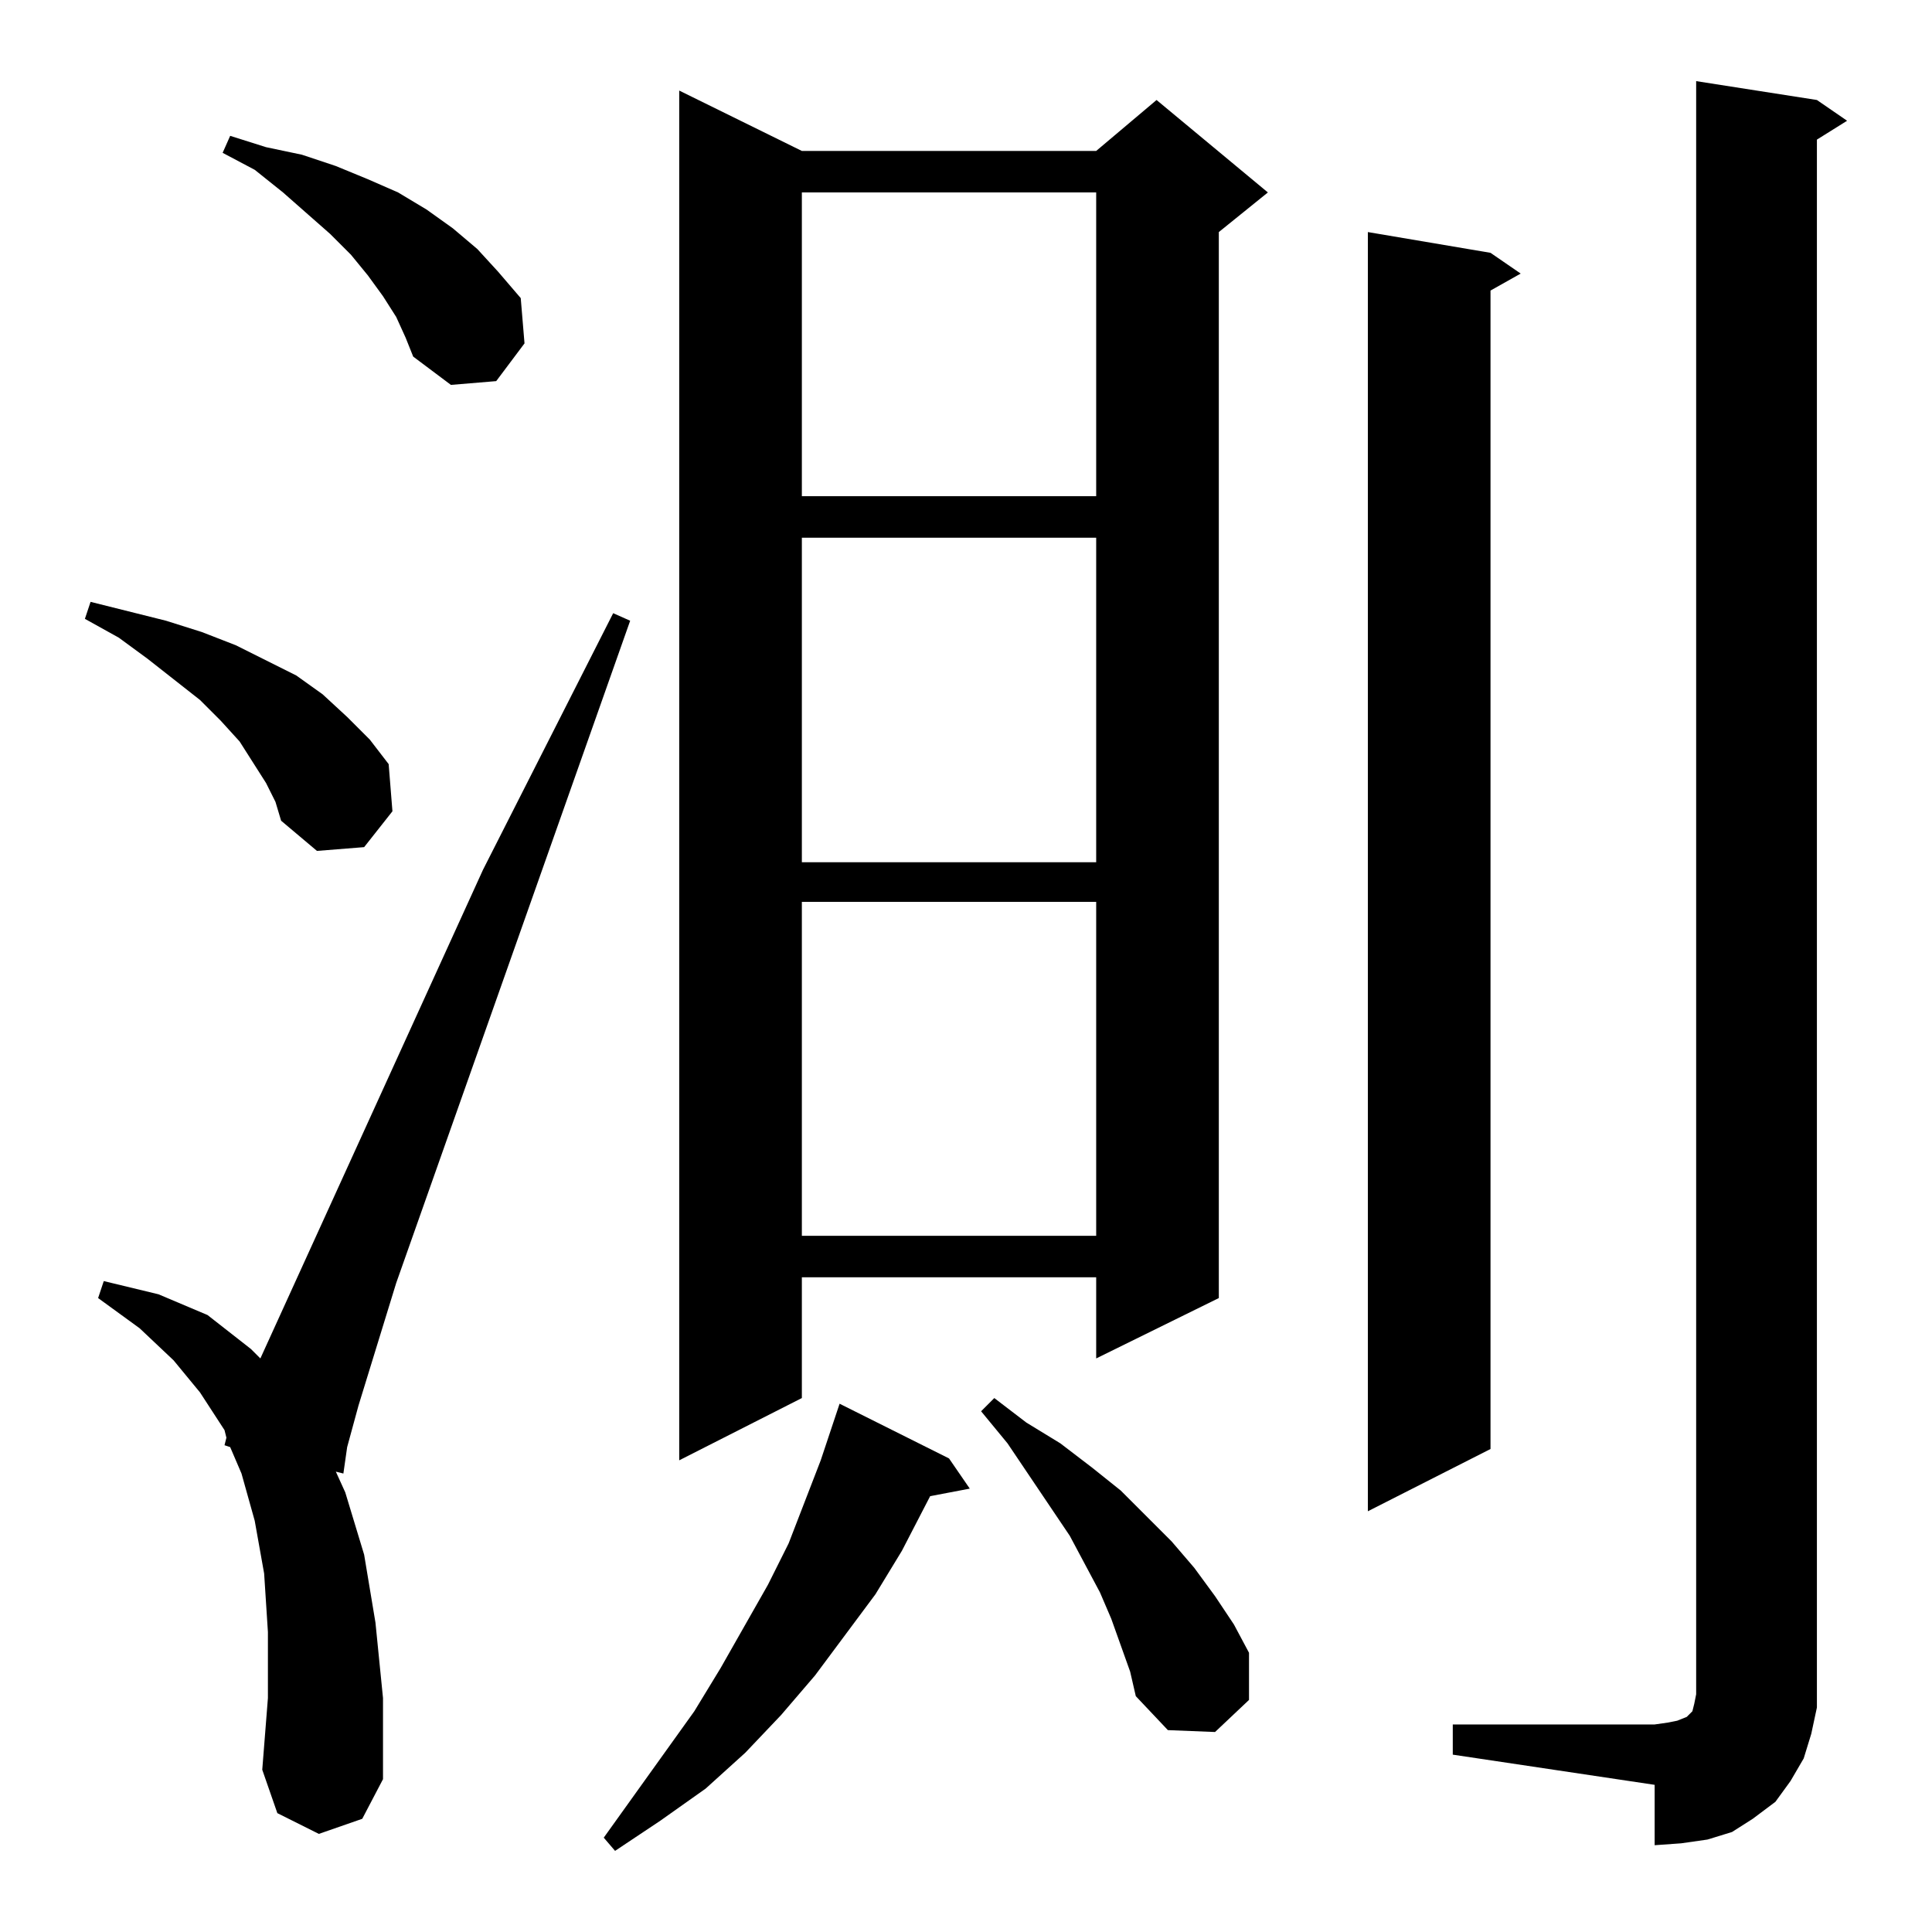
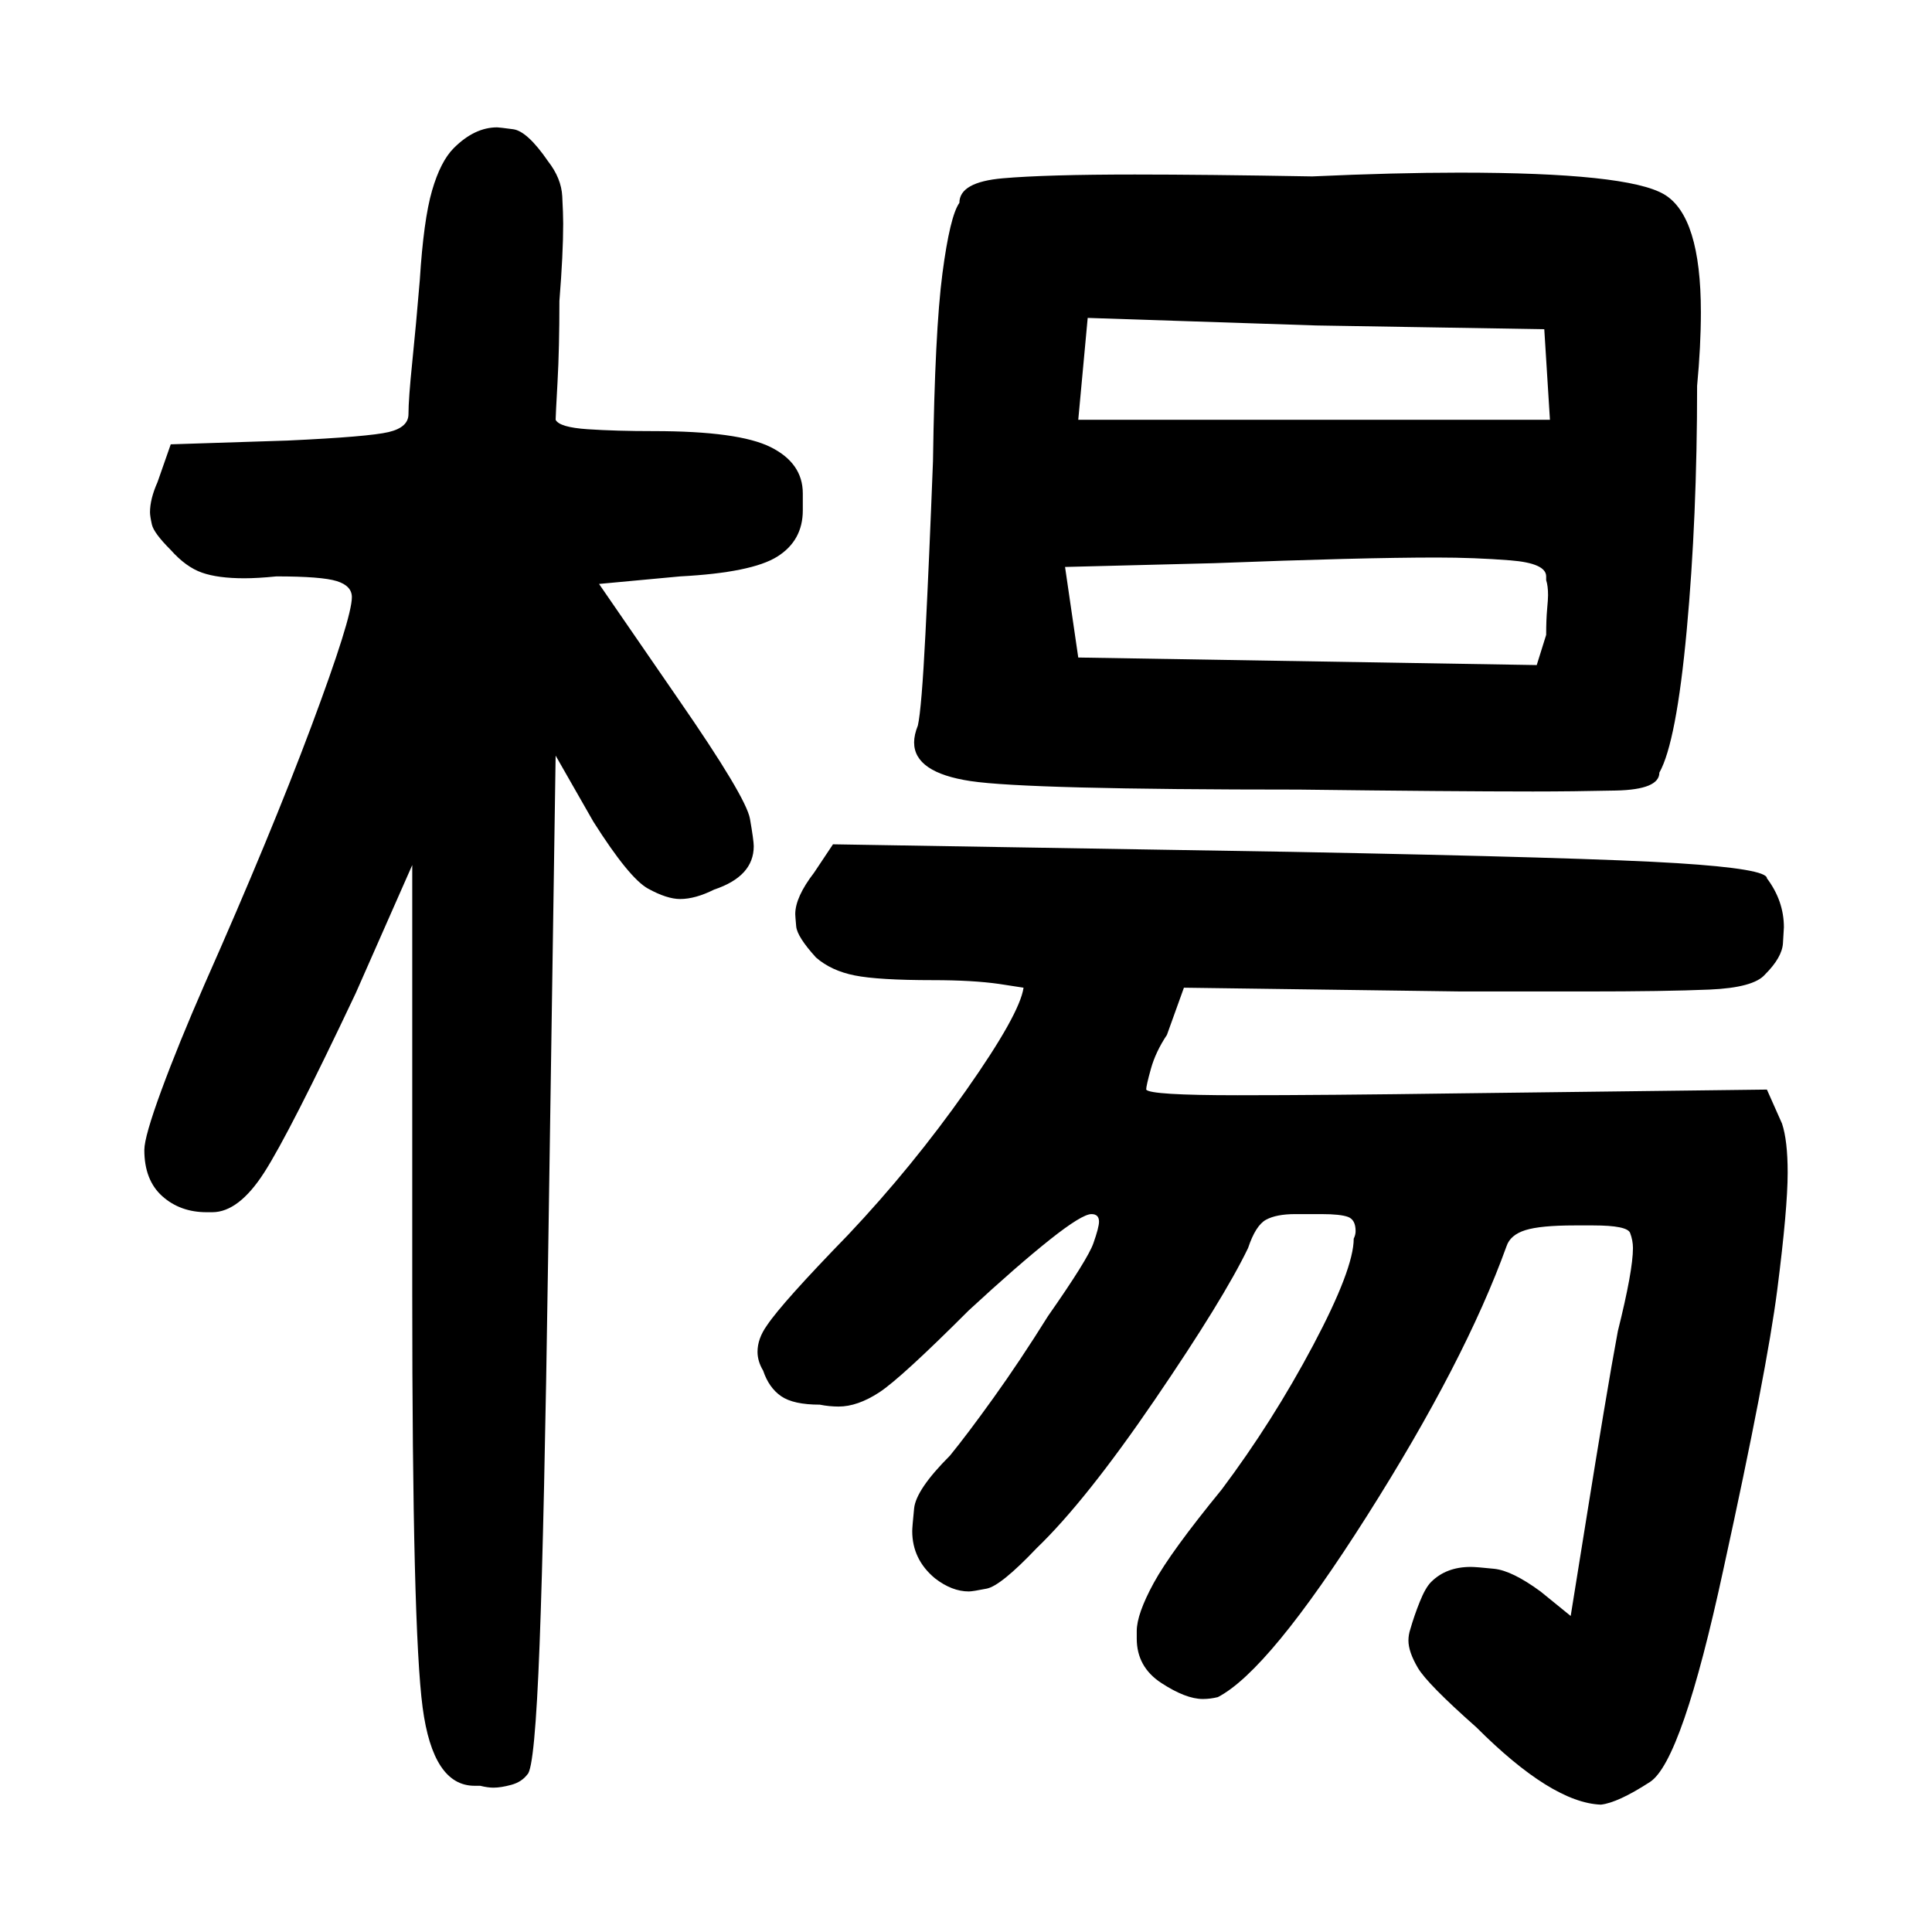
<svg xmlns="http://www.w3.org/2000/svg" viewBox="0 0 1024 1024">
-   <path d="M326.0 981.0 320.0 974.0 368.0 907.0 382.0 884.0 407.0 840.0 418.0 818.0 435.0 774.0 445.0 744.0 503.0 773.0 514.0 789.0 493.0 793.0 478.0 822.0 464.0 845.0 432.0 888.0 414.0 909.0 395.0 929.0 374.0 948.0 350.0 965.0ZM877.0 978.0V946.0L770.0 930.0V914.0H877.0L884.0 913.0L889.0 912.0L894.0 910.0L895.0 909.0L896.0 908.0L897.0 907.0L898.0 903.0L899.0 898.0V43.0L963.0 53.0L979.0 64.0L963.0 74.0V892.0V905.0L960.0 919.0L956.0 932.0L949.0 944.0L941.0 955.0L929.0 964.0L918.0 971.0L905.0 975.0L891.0 977.0ZM169.0 972.0 147.0 961.0 139.0 938.0 142.0 900.0V865.0L140.0 834.0L135.0 806.0L128.0 781.0L122.0 767.0L119.0 766.0L120.0 762.0L119.0 758.0L106.0 738.0L92.0 721.0L74.0 704.0L52.0 688.0L55.0 679.0L84.0 686.0L110.0 697.0L133.0 715.0L138.0 720.0L256.0 461.0L325.0 325.0L334.0 329.0L210.0 680.0L190.0 745.0L184.0 767.0L182.0 781.0L178.0 780.0L183.0 791.0L193.0 824.0L199.0 860.0L203.0 900.0V943.0L192.0 964.0ZM644.0 918.0 619.0 917.0 602.0 899.0 599.0 886.0 594.0 872.0 589.0 858.0 583.0 844.0 567.0 814.0 534.0 765.0 520.0 748.0 527.0 741.0 544.0 754.0 562.0 765.0 579.0 778.0 594.0 790.0 621.0 817.0 633.0 831.0 644.0 846.0 654.0 861.0 662.0 876.0V901.0ZM725.0 801.0V123.0L790.0 134.0L806.0 145.0L790.0 154.0V768.0ZM360.0 774.0V48.0L425.0 80.0H581.0L613.0 53.0L672.0 102.0L646.0 123.0V688.0L581.0 720.0V677.0H425.0V741.0ZM425.0 655.0H581.0V478.0H425.0ZM425.0 457.0H581.0V285.0H425.0ZM168.0 451.0 149.0 435.0 146.0 425.0 141.0 415.0 134.0 404.0 127.0 393.0 117.0 382.0 106.0 371.0 78.0 349.0 63.0 338.0 45.0 328.0 48.0 319.0 88.0 329.0 107.0 335.0 125.0 342.0 141.0 350.0 157.0 358.0 171.0 368.0 184.0 380.0 196.0 392.0 206.0 405.0 208.0 430.0 193.0 449.0ZM425.0 263.0H581.0V102.0H425.0ZM239.0 204.0 219.0 189.0 215.0 179.0 210.0 168.0 203.0 157.0 195.0 146.0 186.0 135.0 175.0 124.0 150.0 102.0 135.0 90.0 118.0 81.0 122.0 72.0 141.0 78.0 160.0 82.0 178.0 88.0 195.0 95.0 211.0 102.0 226.0 111.0 240.0 121.0 253.0 132.0 264.0 144.0 276.0 158.0 278.0 182.0 263.0 202.0Z" fill="black" />
+   <path d="M406.5 702.5Q414.5 690.5 449.5 654.5Q483.5 618.5 512.0 578.0Q540.5 537.5 542.5 523.5L529.5 521.5Q515.5 519.5 494.5 519.5Q465.5 519.5 453.0 517.0Q440.5 514.5 432.5 507.5Q422.5 496.5 422.0 491.0Q421.5 485.5 421.5 484.5Q421.5 475.5 431.5 462.5L441.5 447.5L684.5 451.5Q841.5 454.5 889.0 457.5Q936.5 460.5 936.5 465.5Q945.5 477.5 945.5 491.5Q945.5 492.5 945.0 500.0Q944.5 507.5 935.5 516.5Q929.5 523.5 906.0 524.5Q882.5 525.5 840.5 525.5Q812.5 525.5 774.5 525.5L627.5 523.5L618.5 548.5Q612.5 557.5 610.0 566.5Q607.5 575.5 607.5 577.5Q609.5 580.5 656.0 580.5Q702.5 580.5 773.5 579.5L936.5 577.5L944.5 595.5Q947.5 604.5 947.5 621.5Q947.5 640.5 942.0 683.5Q936.5 726.5 913.5 831.5Q891.5 933.5 874.5 944.5Q857.5 955.5 848.5 956.5Q822.5 955.5 782.5 915.5Q756.5 892.5 751.5 884.0Q746.5 875.5 746.5 869.5Q746.5 866.5 747.5 863.5Q749.5 856.5 752.5 849.0Q755.5 841.5 758.5 838.5Q766.5 830.5 779.5 830.5Q782.5 830.5 792.0 831.5Q801.5 832.5 816.5 843.5L832.5 856.5L841.5 800.5Q845.5 775.5 850.0 748.5Q854.5 721.5 857.5 705.5Q865.5 673.5 865.5 661.5Q865.5 657.5 864.0 653.5Q862.5 649.5 844.5 649.5Q839.5 649.5 834.5 649.5Q816.5 649.5 808.5 652.0Q800.5 654.5 798.5 660.5Q776.5 721.5 724.5 803.5Q672.5 885.5 645.5 899.5Q641.5 900.5 637.5 900.5Q628.5 900.5 615.5 892.0Q602.5 883.5 602.5 868.5Q602.5 866.5 602.5 864.5Q602.5 855.5 611.5 839.0Q620.5 822.5 647.5 789.5Q674.5 753.5 696.0 713.0Q717.5 672.5 717.5 656.5Q718.5 654.5 718.5 652.5Q718.5 646.5 714.5 645.0Q710.5 643.5 700.5 643.5Q697.5 643.5 692.5 643.5Q689.5 643.5 686.5 643.5Q676.5 643.5 671.0 646.5Q665.5 649.5 661.5 661.5Q648.5 688.5 612.0 742.0Q575.5 795.5 549.5 820.5Q530.5 840.5 523.0 842.0Q515.5 843.5 513.5 843.5Q504.5 843.5 495.5 836.5Q483.5 826.5 483.5 811.5Q483.5 809.5 484.5 799.5Q485.5 789.5 503.5 771.5Q512.5 760.5 526.5 741.0Q540.5 721.5 555.5 697.5Q576.5 667.5 579.5 659.0Q582.5 650.5 582.5 647.5Q582.5 643.5 578.5 643.5Q573.5 643.5 556.5 657.0Q539.5 670.5 513.5 694.5Q477.5 730.5 466.0 738.0Q454.5 745.5 444.5 745.5Q439.5 745.5 434.5 744.5Q420.5 744.5 414.0 740.0Q407.5 735.5 404.5 726.5Q401.5 721.5 401.5 716.5Q401.5 709.5 406.5 702.5ZM486.5 384.5Q488.5 375.5 490.5 336.0Q492.5 296.5 494.5 244.5Q495.5 175.5 499.5 145.0Q503.5 114.5 508.5 107.5Q508.5 96.5 531.5 94.5Q554.5 92.5 601.5 92.5Q638.5 92.5 695.5 93.5Q739.5 91.5 773.5 91.5Q862.5 91.5 882.0 103.0Q901.5 114.5 901.5 165.5Q901.5 183.5 899.5 204.5Q899.5 274.5 894.0 334.0Q888.5 393.5 879.5 409.5Q879.5 418.5 856.5 419.0Q833.5 419.5 812.5 419.5Q769.5 419.5 688.5 418.5Q544.5 418.5 514.5 414.0Q484.5 409.5 484.5 393.5Q484.5 389.5 486.5 384.5ZM76.5 609.5Q76.5 602.5 85.5 578.0Q94.5 553.5 108.5 521.5Q143.5 442.5 165.0 385.0Q186.5 327.5 186.5 316.5Q186.5 310.5 178.5 308.0Q170.5 305.5 146.5 305.5Q136.5 306.5 129.5 306.5Q115.5 306.5 107.0 303.5Q98.5 300.5 90.5 291.5Q81.5 282.5 80.5 278.0Q79.5 273.5 79.5 271.5Q79.5 264.5 83.5 255.5L90.5 235.5L152.5 233.5Q195.5 231.5 206.0 229.0Q216.5 226.5 216.5 219.5Q216.5 211.5 218.5 192.0Q220.5 172.5 222.5 148.5Q224.5 116.5 229.0 101.0Q233.5 85.5 240.5 78.5Q251.5 67.5 263.5 67.5Q264.5 67.5 272.0 68.5Q279.5 69.5 290.5 85.5Q297.5 94.5 298.0 104.0Q298.5 113.5 298.5 118.5Q298.5 134.5 296.5 159.5Q296.5 184.5 295.5 202.5Q294.5 220.5 294.5 222.5Q296.5 226.5 311.5 227.5Q326.5 228.5 346.5 228.5Q391.5 228.5 408.5 237.0Q425.5 245.5 425.5 261.5Q425.5 263.5 425.5 265.5Q425.5 267.5 425.5 270.5Q425.5 286.5 412.0 295.0Q398.5 303.5 360.5 305.5L317.5 309.5L359.5 370.5Q395.5 422.5 397.5 434.0Q399.5 445.5 399.5 448.5Q399.5 464.5 378.5 471.5Q368.5 476.5 360.5 476.5Q353.5 476.5 343.5 471.0Q333.5 465.5 314.5 435.5L294.5 400.5L290.5 667.5Q288.5 805.5 286.0 871.5Q283.5 937.5 279.5 940.5Q276.5 944.5 271.0 946.0Q265.5 947.5 261.5 947.5Q258.5 947.5 254.5 946.5Q252.5 946.5 251.5 946.5Q229.5 946.5 224.0 905.0Q218.5 863.5 218.5 685.5V458.5L188.5 526.5Q153.5 600.5 140.0 621.5Q126.5 642.5 112.5 642.5Q110.5 642.5 109.5 642.5Q95.5 642.5 86.0 634.0Q76.5 625.5 76.5 609.5ZM571.5 348.5 814.5 352.5 819.5 336.5Q819.5 328.5 820.0 323.0Q820.5 317.5 820.5 315.5Q820.5 310.5 819.5 307.5Q819.5 306.5 819.5 305.5Q819.5 298.5 800.5 297.0Q781.5 295.5 761.5 295.5Q721.5 295.5 643.5 298.5L564.5 300.5ZM821.5 222.5 818.5 174.5 697.5 172.5 576.5 168.5 571.5 222.5Z" fill="black" />
</svg>
